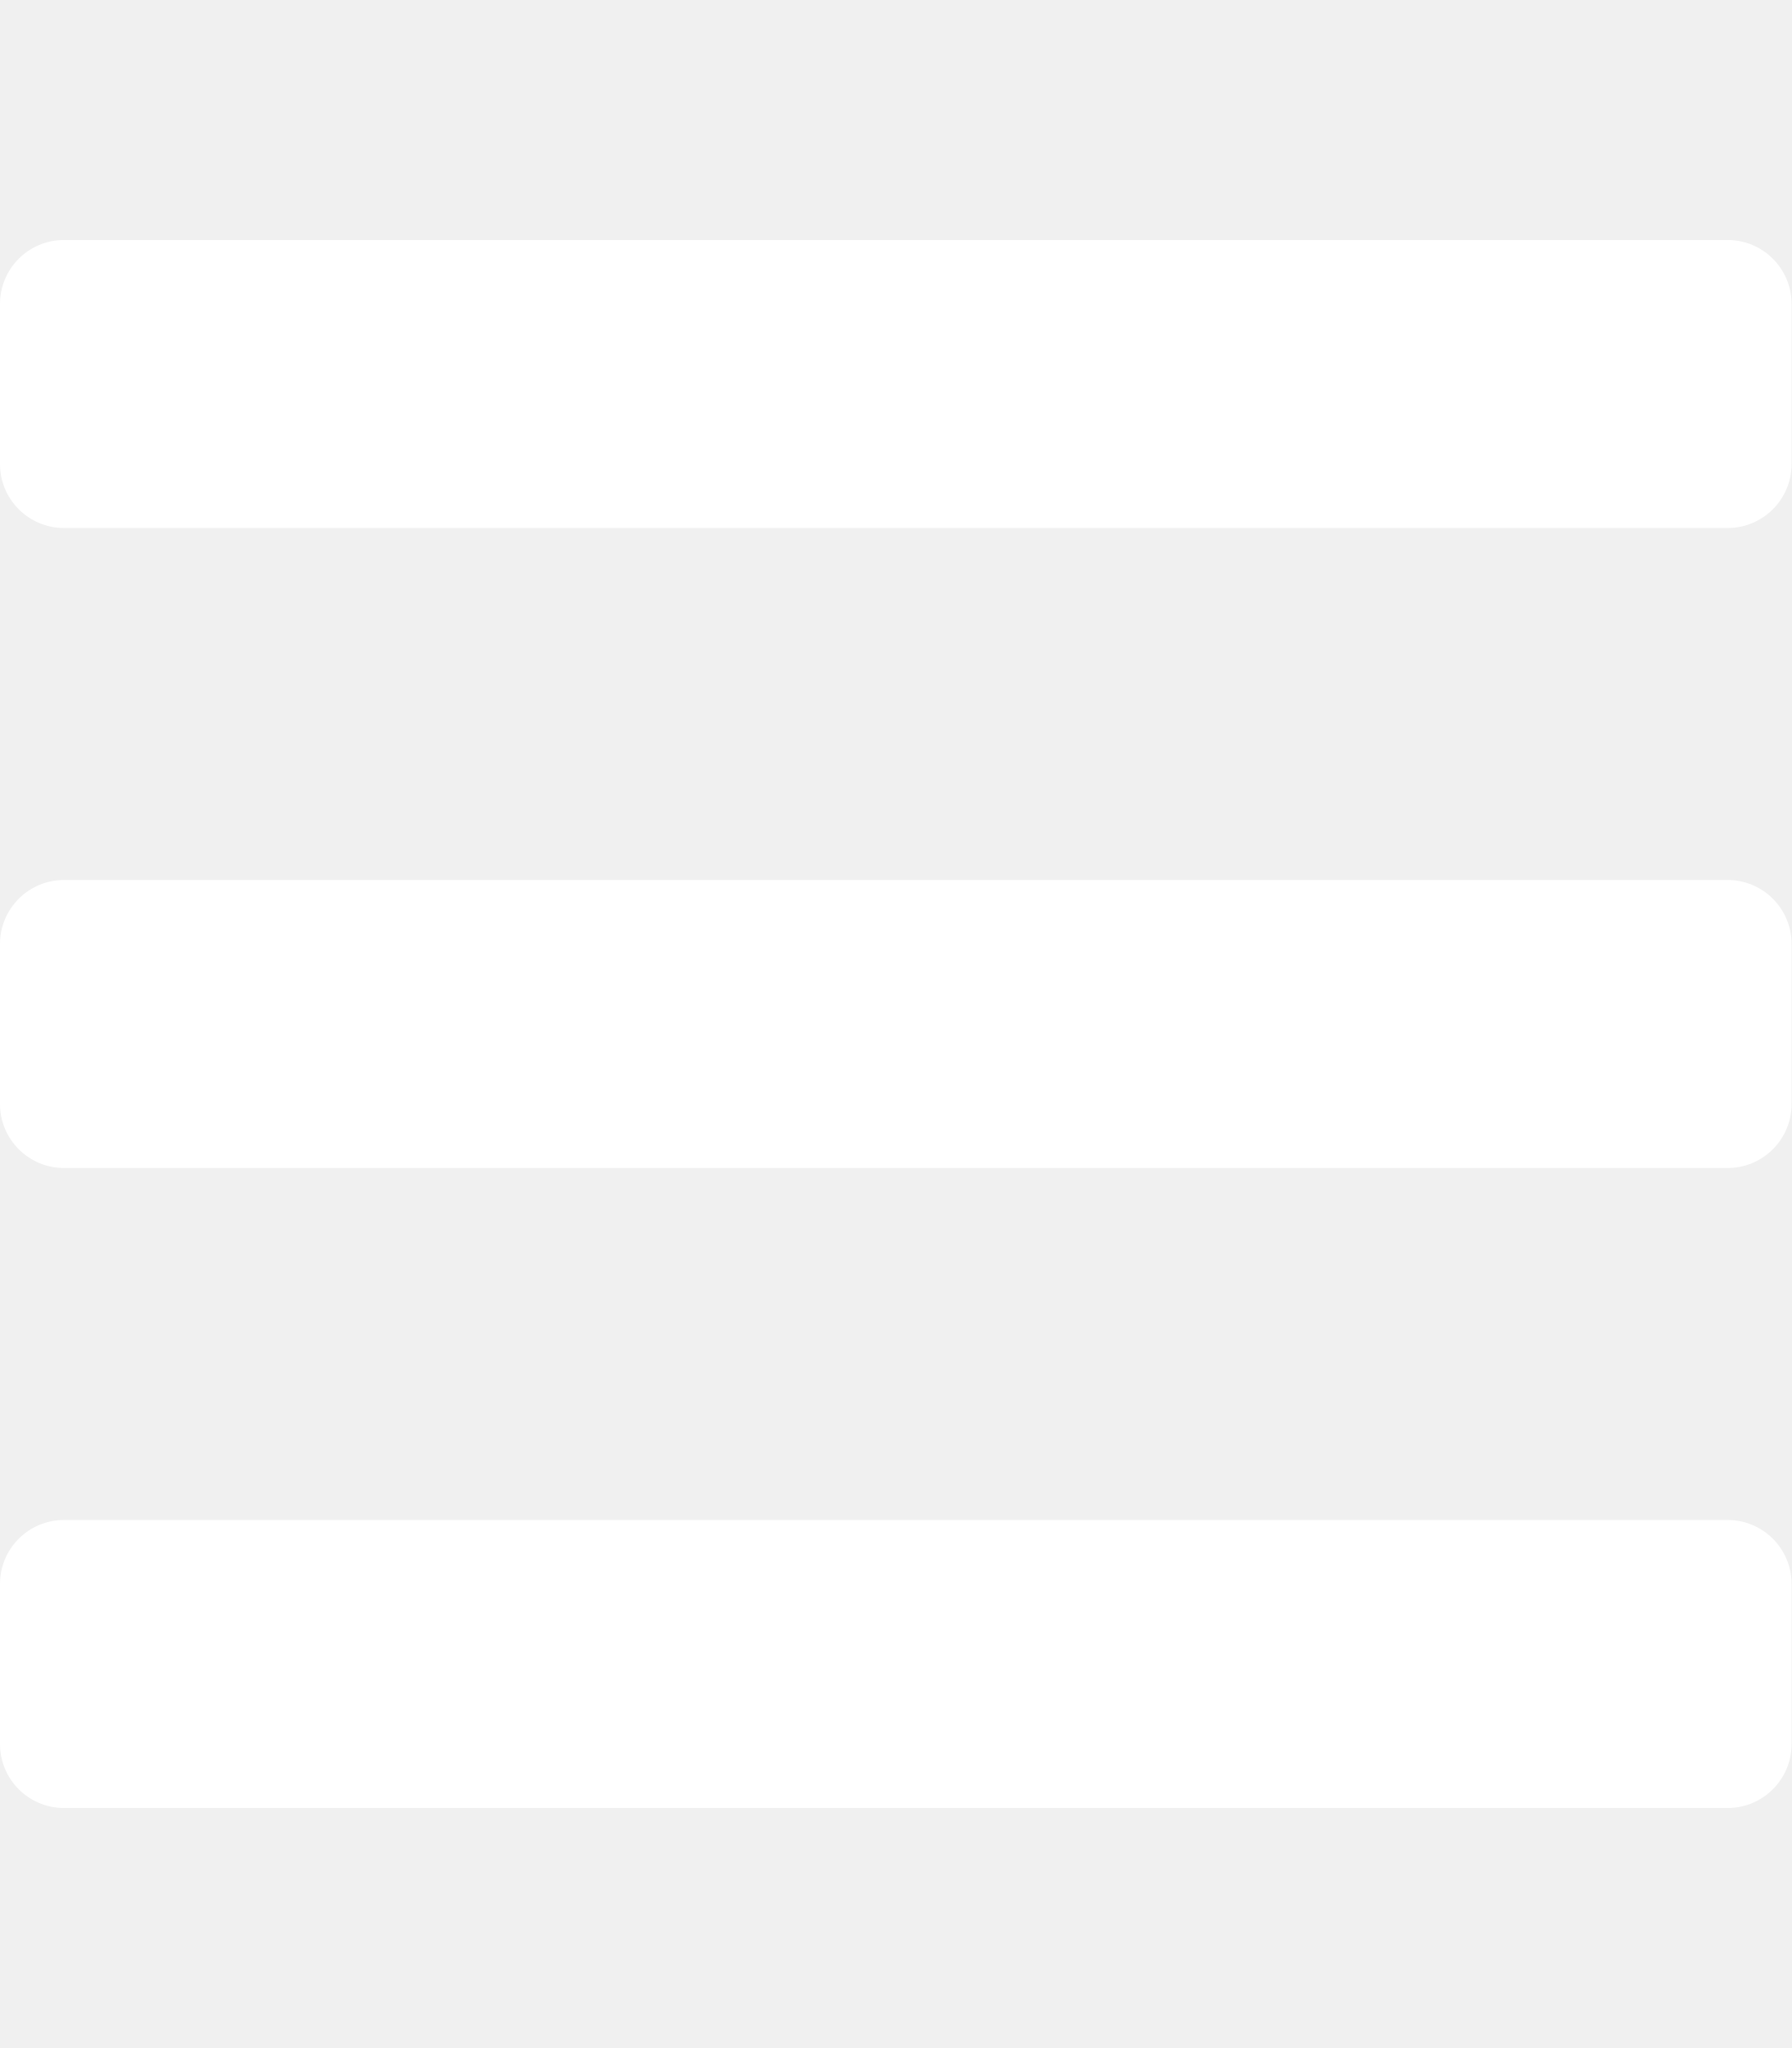
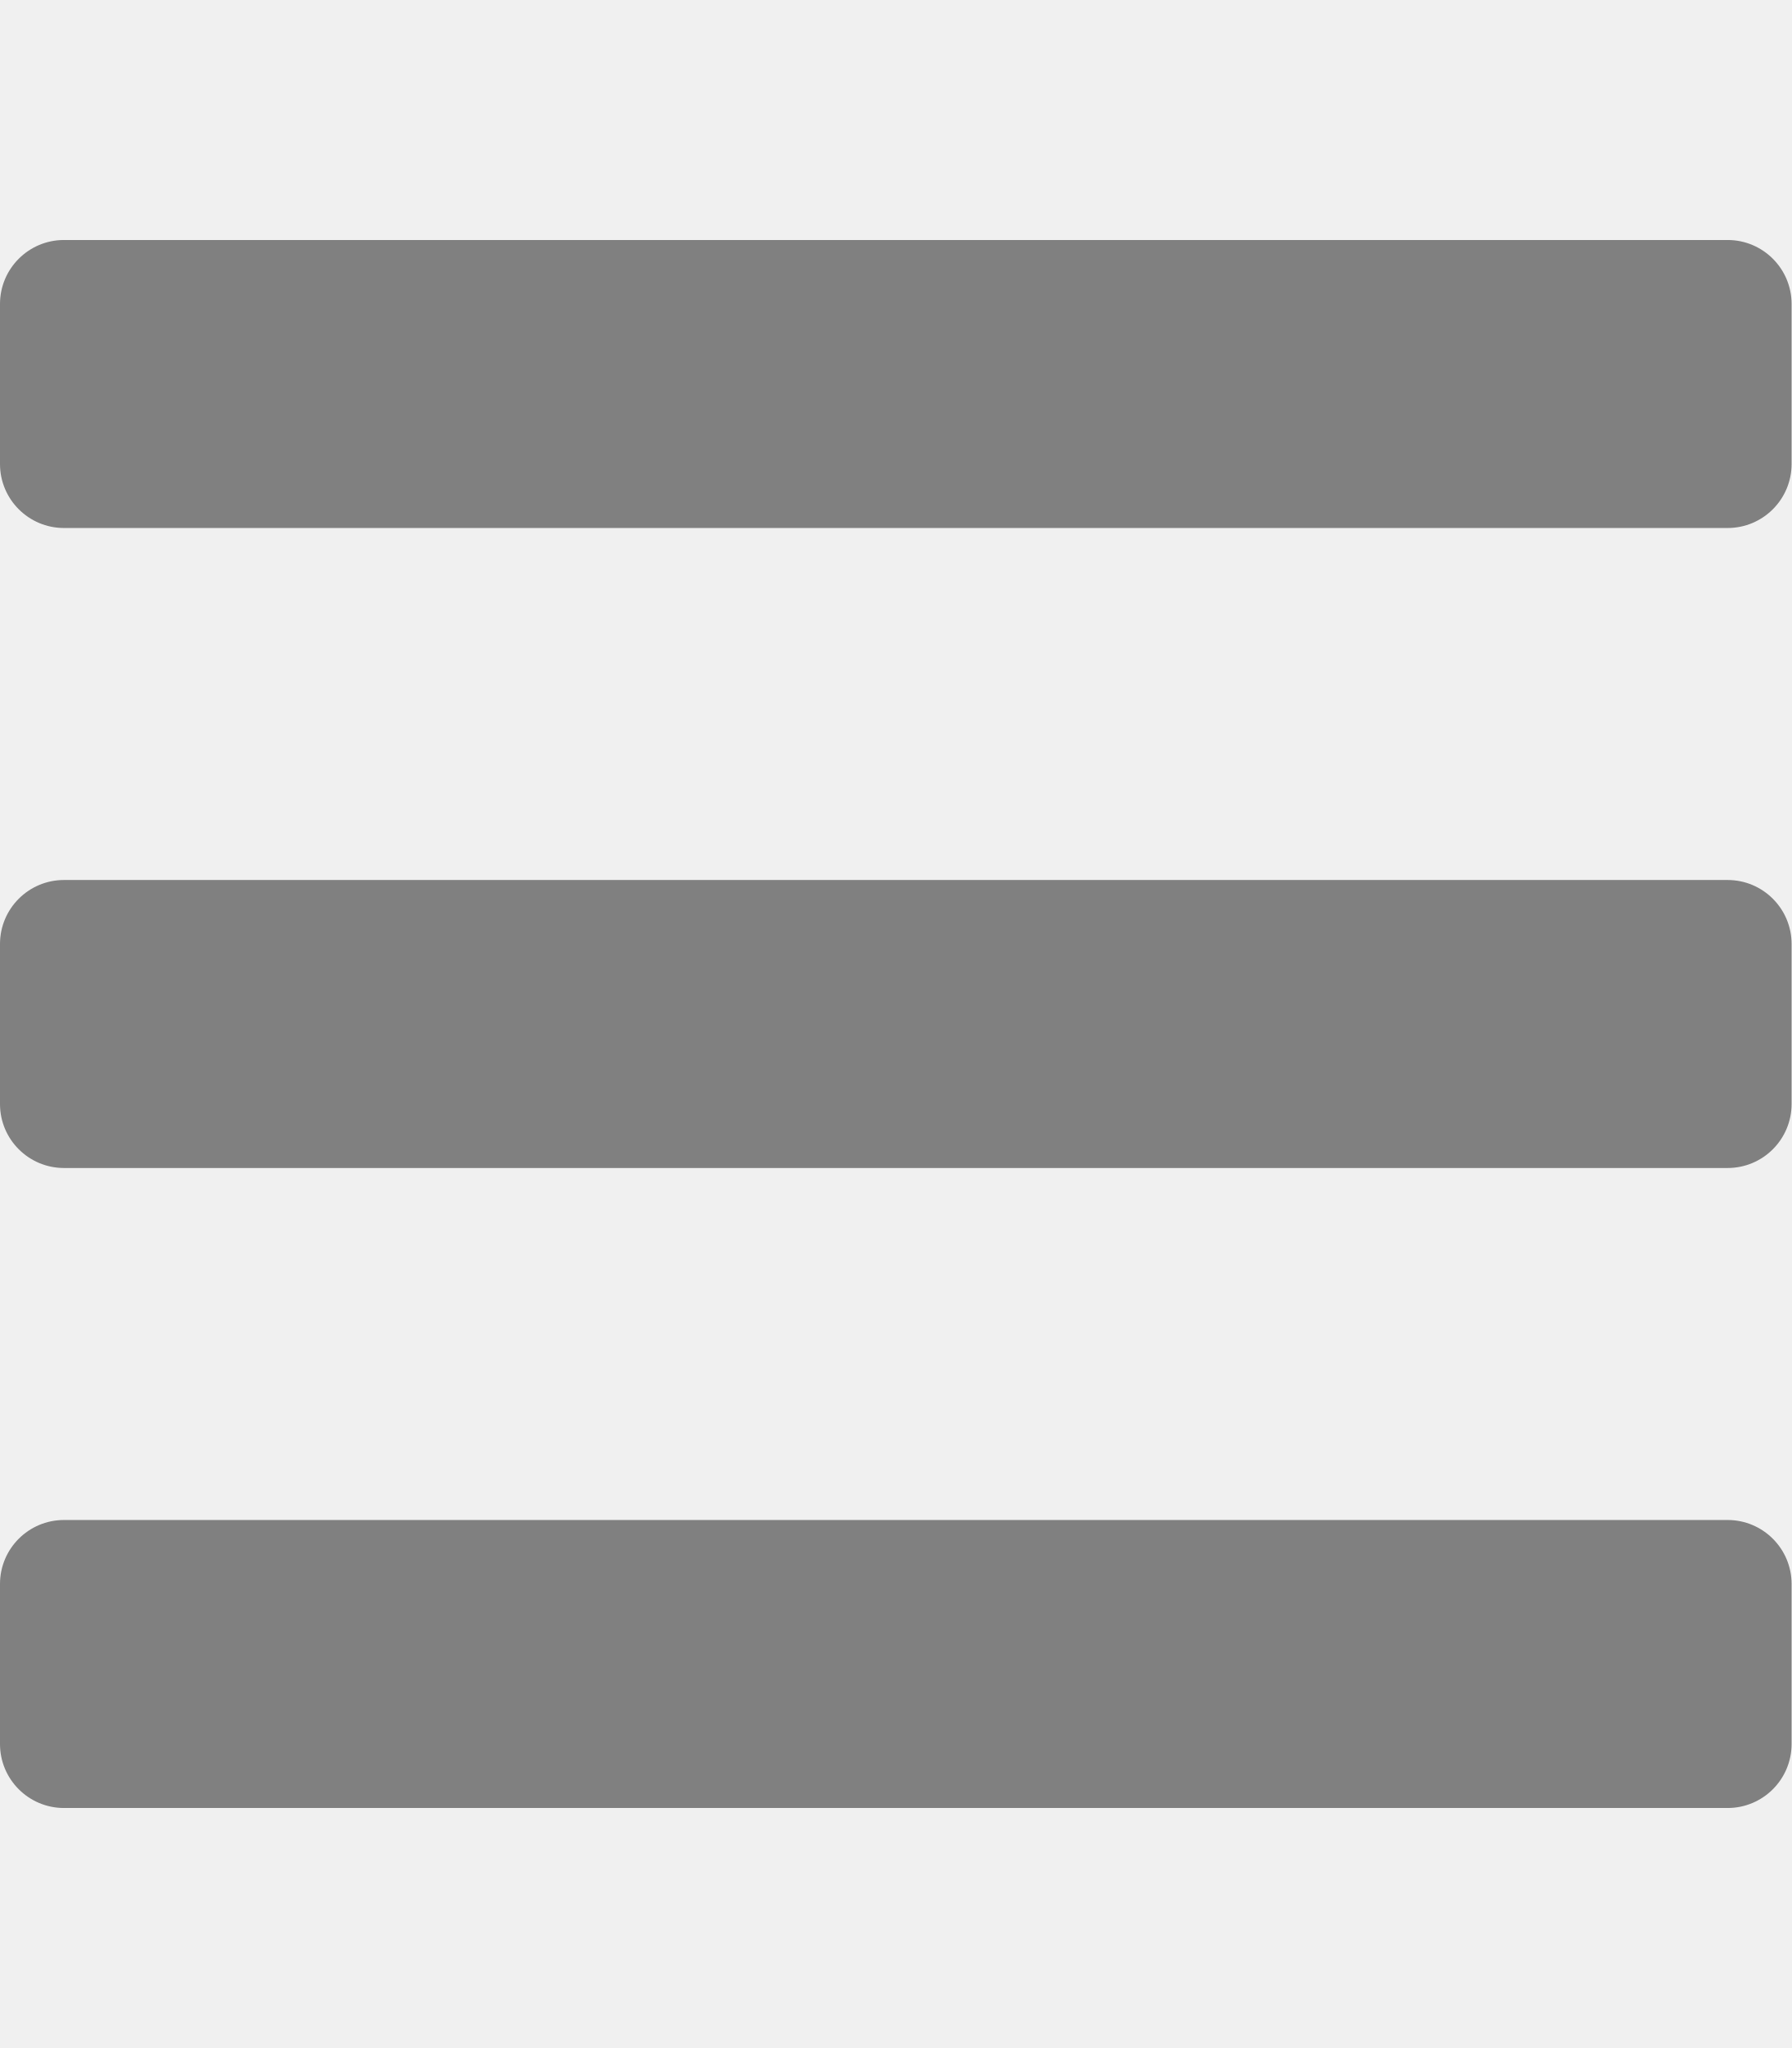
<svg xmlns="http://www.w3.org/2000/svg" viewBox="0 0 448 512">
-   <path d="M16 132h416c8.837 0 16-7.163 16-16V76c0-8.837-7.163-16-16-16H16C7.163 60 0 67.163 0 76v40c0 8.837 7.163 16 16 16zm0 160h416c8.837 0 16-7.163 16-16v-40c0-8.837-7.163-16-16-16H16c-8.837 0-16 7.163-16 16v40c0 8.837 7.163 16 16 16zm0 160h416c8.837 0 16-7.163 16-16v-40c0-8.837-7.163-16-16-16H16c-8.837 0-16 7.163-16 16v40c0 8.837 7.163 16 16 16z" fill="white" />
+   <path d="M16 132h416c8.837 0 16-7.163 16-16V76c0-8.837-7.163-16-16-16H16C7.163 60 0 67.163 0 76v40c0 8.837 7.163 16 16 16zm0 160h416c8.837 0 16-7.163 16-16v-40c0-8.837-7.163-16-16-16H16c-8.837 0-16 7.163-16 16v40c0 8.837 7.163 16 16 16zm0 160h416c8.837 0 16-7.163 16-16v-40c0-8.837-7.163-16-16-16H16c-8.837 0-16 7.163-16 16v40c0 8.837 7.163 16 16 16z" fill="gray" />
</svg>
